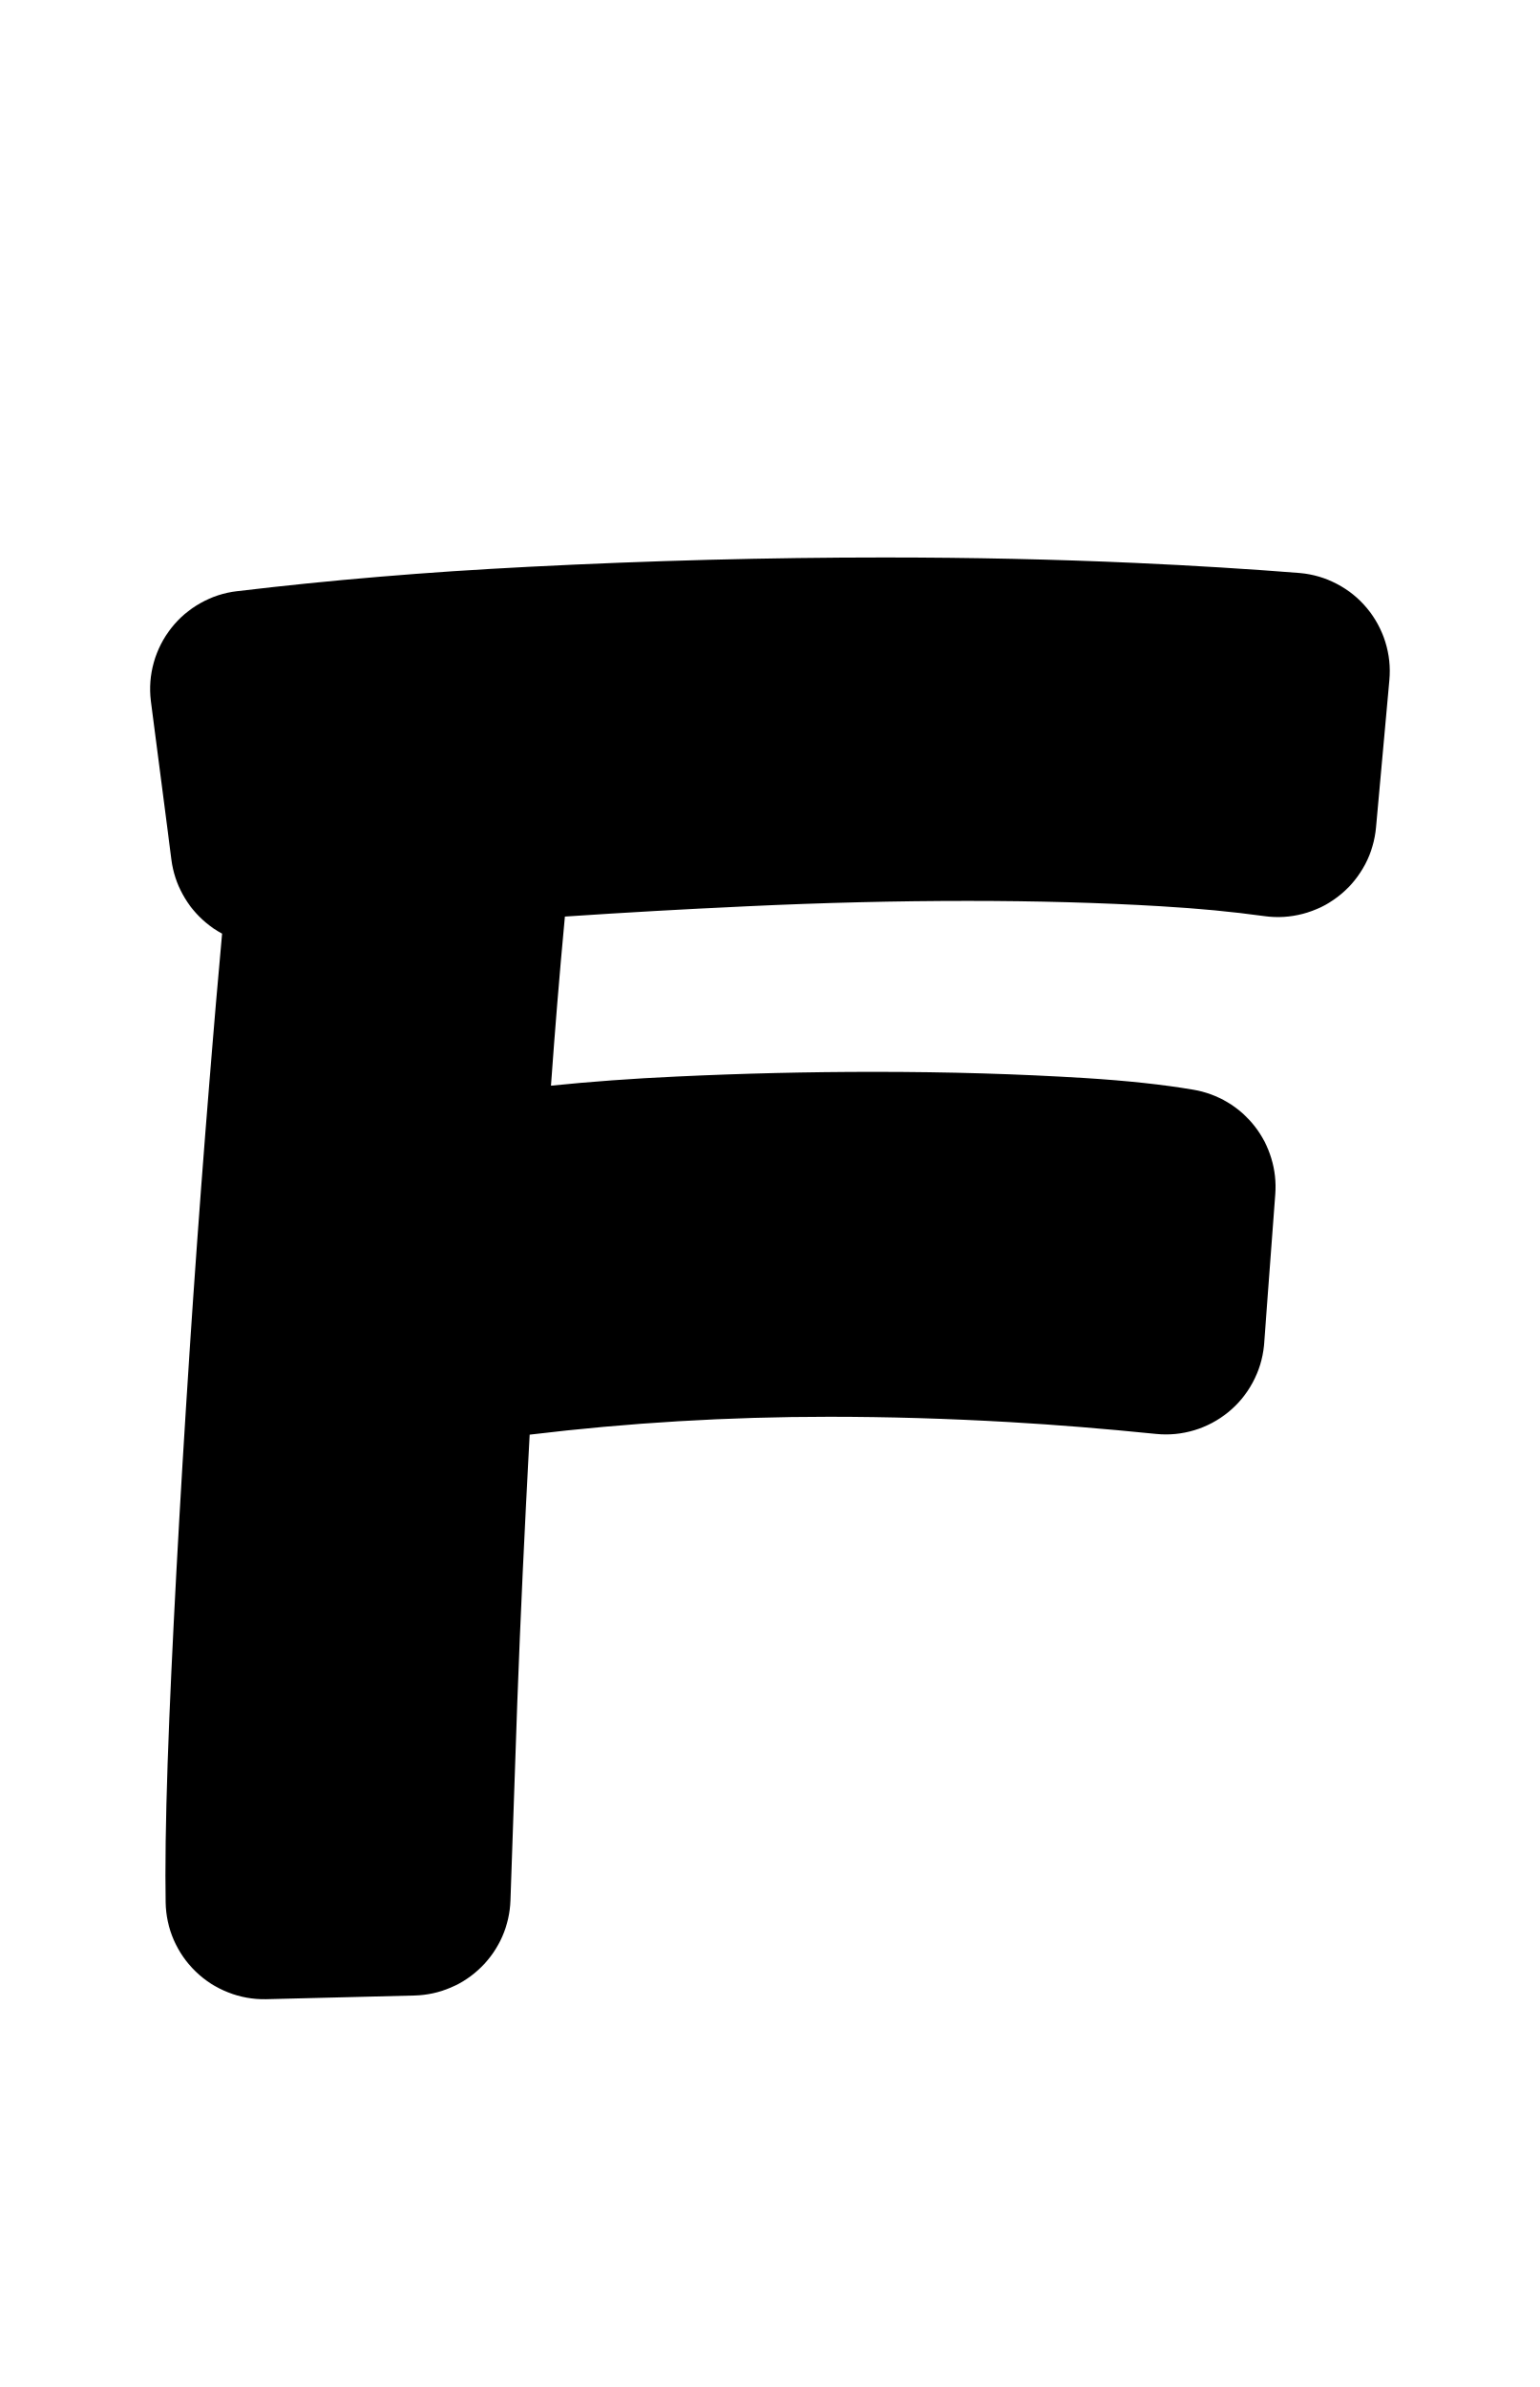
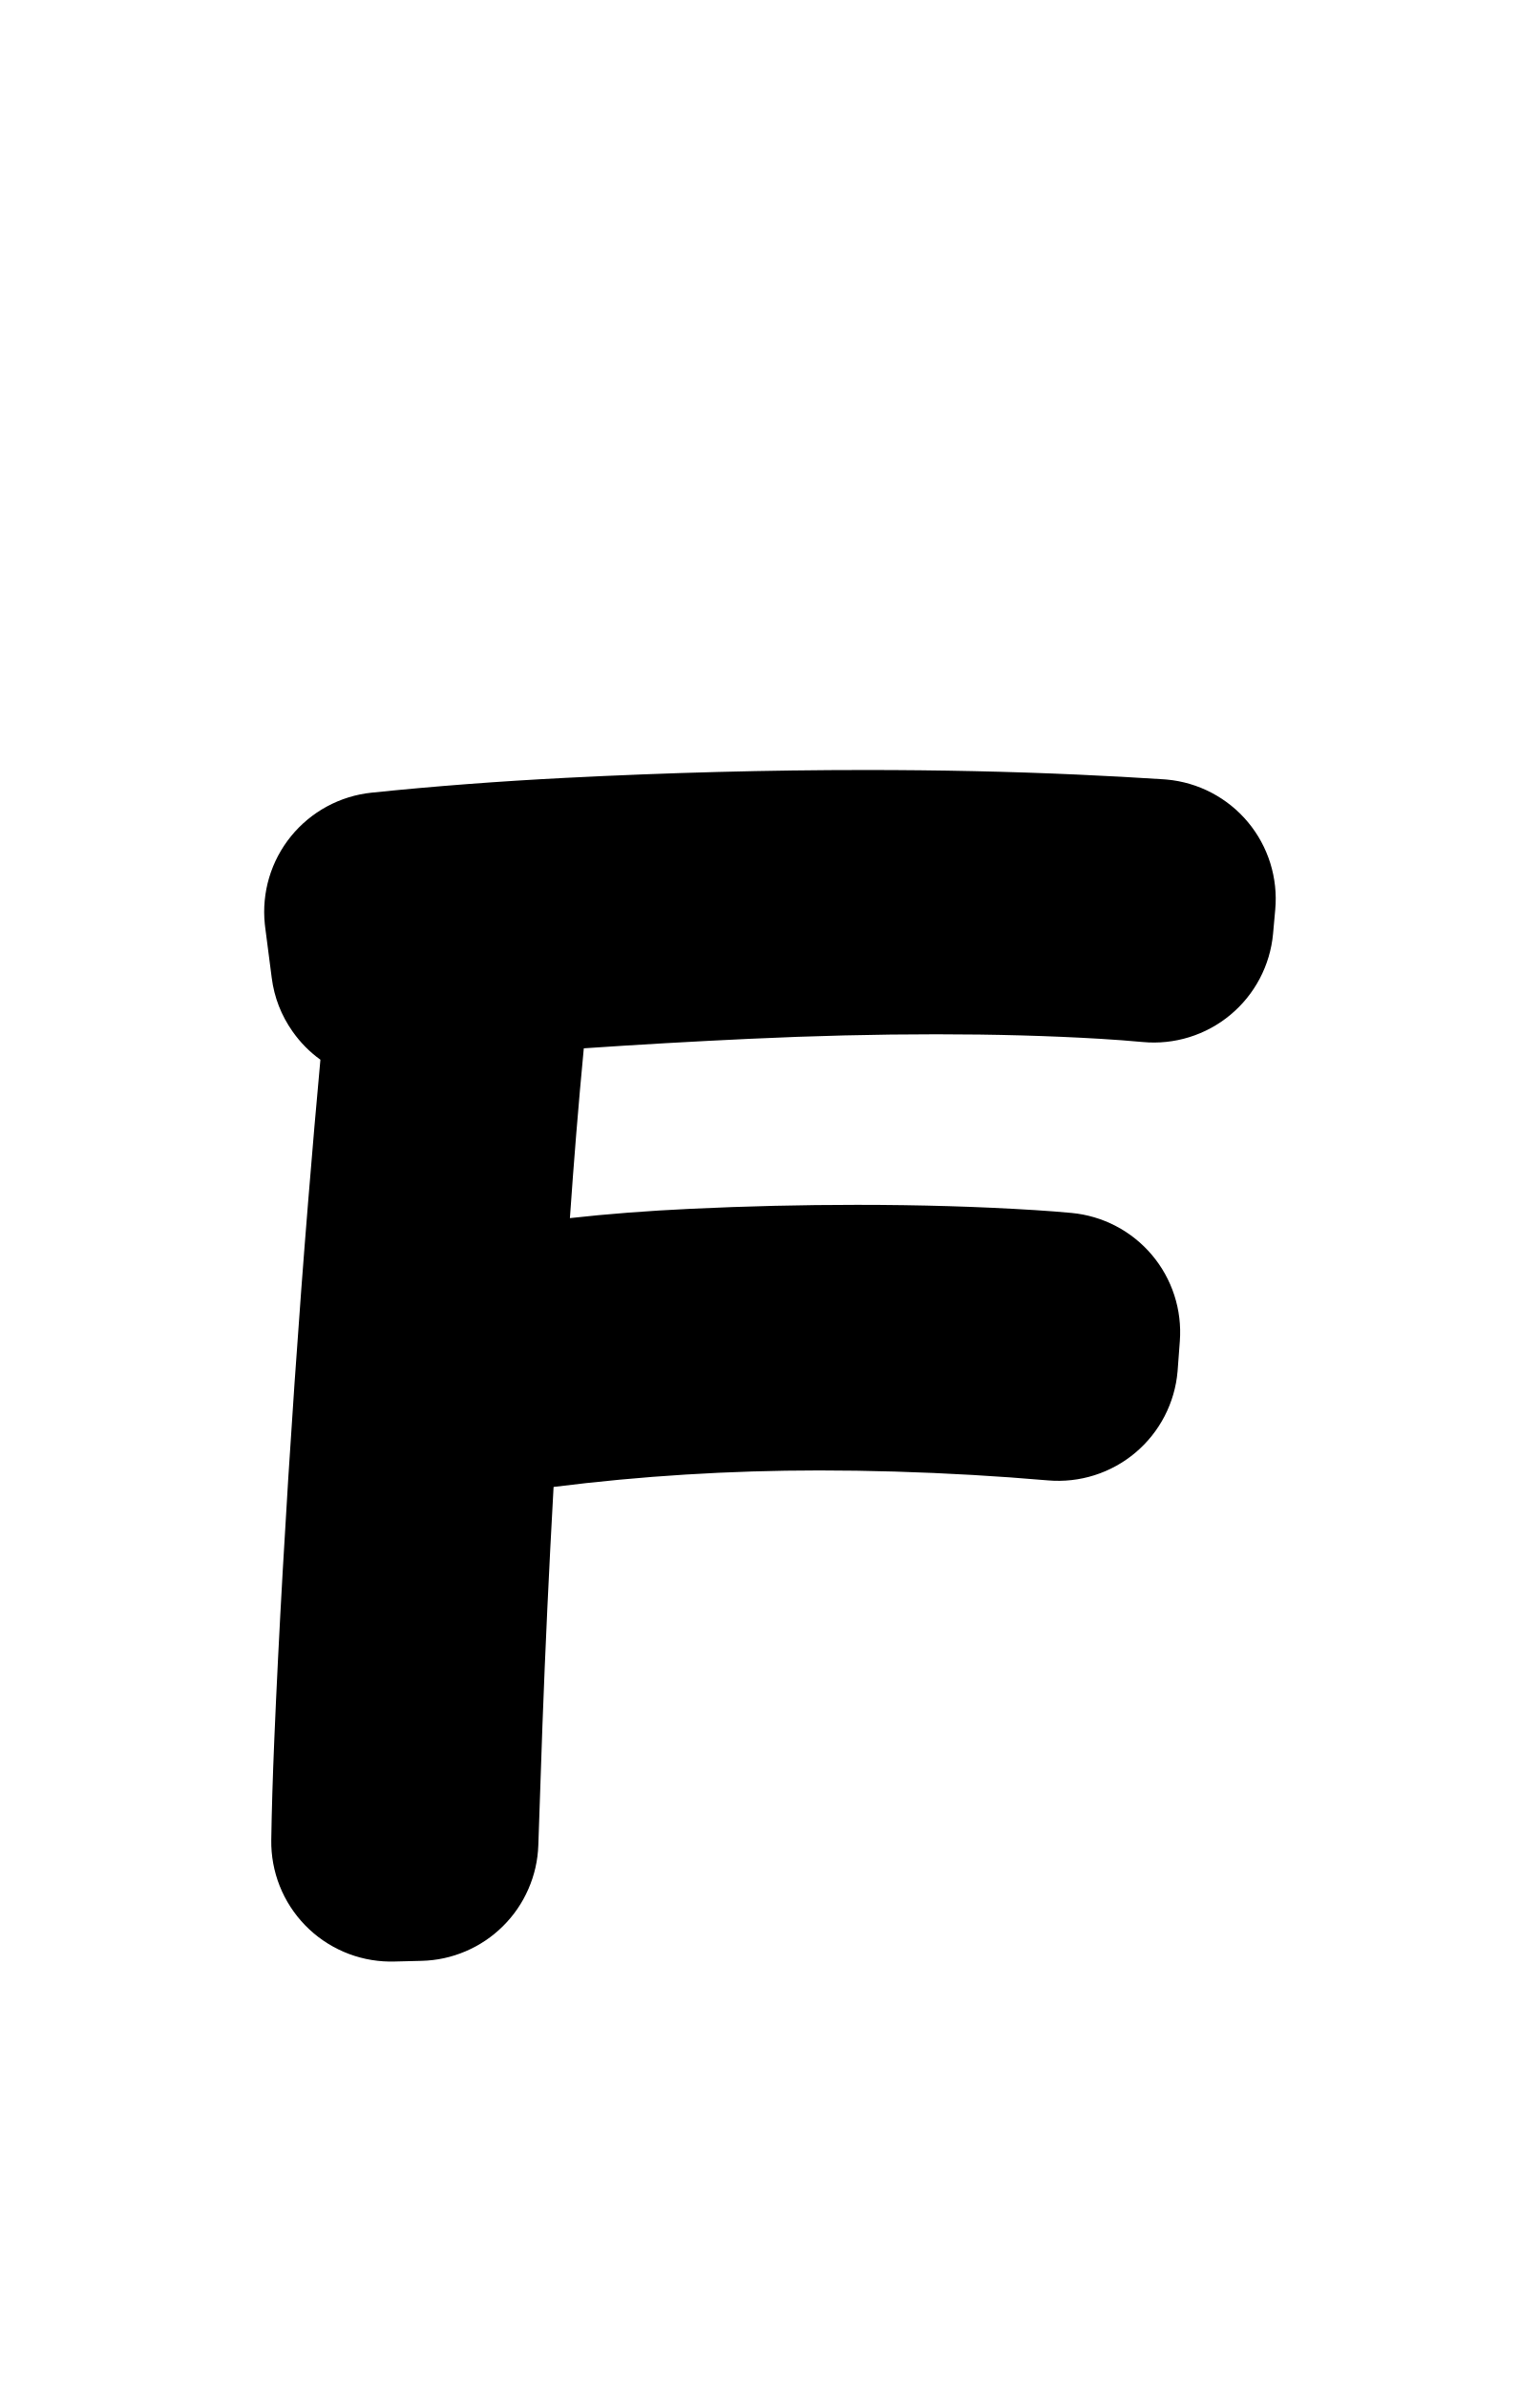
<svg xmlns="http://www.w3.org/2000/svg" viewBox="0 0 1000 1550">
  <g transform="translate(0 1200) scale(1 -1)">
-     <path d="M144.226 593.718Q140.269 550.14 136.015 497.936Q130.5 430.25 125.487 357.564Q120.475 284.881 116.464 214.199Q112.452 143.48 109.943 83.759Q107.416 23.63 107.416 -18.0Q107.416 -27.222 107.559 -35.322Q107.784 -48.051 112.863 -59.724Q117.942 -71.397 127.101 -80.239Q136.261 -89.08 148.106 -93.743Q159.952 -98.406 172.68 -98.181Q172.91 -98.177 173.139 -98.171L269.127 -95.787Q281.362 -95.483 292.621 -90.686Q303.881 -85.889 312.576 -77.276Q321.271 -68.663 326.175 -57.45Q331.079 -46.237 331.499 -34.005L335.901 94.053Q338.969 177.301 343.974 268.422Q440.023 280.0 538.416 280.0Q595.556 280.0 655.698 276.549Q700.662 273.969 750.668 268.901Q763.334 267.617 775.526 271.278Q787.719 274.938 797.583 282.986Q807.446 291.034 813.479 302.245Q819.512 313.455 820.796 326.12Q820.882 326.968 820.945 327.817L828.153 424.525Q829.042 436.441 825.57 447.875Q822.099 459.309 814.736 468.72Q807.372 478.131 797.11 484.251Q786.847 490.371 775.067 492.375Q745.776 497.36 704.802 499.941Q640.36 504.0 567.416 504.0Q503.708 504.0 439.5 500.967Q396.069 498.915 357.808 495.015Q359.723 521.835 361.817 547.566Q364.205 576.902 366.826 604.822Q424.563 608.678 485.324 611.533Q559.121 615.0 628.416 615.0Q695.526 615.0 753.64 611.553Q789.979 609.397 821.103 605.104Q833.714 603.365 846.031 606.584Q858.347 609.803 868.495 617.491Q878.642 625.178 885.075 636.163Q891.508 647.149 893.247 659.76Q893.452 661.248 893.588 662.745L902.229 758.375Q903.374 771.053 899.581 783.205Q895.787 795.357 887.632 805.133Q879.477 814.908 868.202 820.819Q856.927 826.729 844.248 827.875Q843.94 827.903 843.633 827.927Q794.626 831.879 737.27 834.469Q659.092 838.0 574.416 838.0Q461.65 838.0 343.386 831.961Q243.902 826.881 153.906 816.114Q141.266 814.602 130.166 808.367Q119.067 802.133 111.198 792.126Q103.33 782.118 99.89 769.862Q96.45 757.605 97.962 744.965Q97.998 744.659 98.038 744.353L111.316 641.748Q112.864 629.786 118.66 619.208Q124.456 608.63 133.704 600.888Q138.653 596.745 144.226 593.718Z" />
+     <path d="M200.151 420.274Q195.493 363.103 191.259 301.707Q187.025 240.313 183.637 180.608Q180.248 120.881 178.13 70.456Q176.584 33.664 176.161 5.183Q176.047 -2.476 177.43 -10.011Q178.813 -17.546 181.639 -24.666Q184.465 -31.786 188.626 -38.218Q192.787 -44.649 198.123 -50.146Q203.459 -55.643 209.764 -59.992Q216.07 -64.342 223.103 -67.379Q230.136 -70.415 237.626 -72.021Q245.117 -73.626 252.776 -73.74Q254.319 -73.763 255.862 -73.725L273.78 -73.28Q288.649 -72.91 302.333 -67.081Q316.016 -61.251 326.583 -50.784Q337.15 -40.317 343.11 -26.69Q349.069 -13.063 349.58 1.802L352.259 79.733Q354.977 153.492 359.485 234.453Q444.621 245.169 531.919 245.169Q580.468 245.169 631.554 242.238Q655.239 240.879 680.569 238.707Q688.201 238.053 695.815 238.9Q703.428 239.747 710.73 242.064Q718.032 244.38 724.741 248.076Q731.451 251.772 737.311 256.707Q743.17 261.641 747.955 267.624Q752.739 273.606 756.265 280.407Q759.79 287.208 761.921 294.566Q764.052 301.924 764.706 309.557Q764.743 309.987 764.775 310.419L766.172 329.155Q766.734 336.701 765.831 344.214Q764.929 351.727 762.595 358.925Q760.261 366.123 756.583 372.737Q752.906 379.35 748.023 385.13Q743.139 390.91 737.233 395.641Q731.327 400.372 724.62 403.875Q717.913 407.379 710.656 409.524Q703.4 411.669 695.866 412.375Q684.697 413.421 672.052 414.218Q617.838 417.633 556.436 417.633Q502.776 417.633 448.694 415.078Q406.462 413.083 370.089 409.012Q372.028 436.992 374.194 463.604Q376.524 492.233 379.117 519.274Q431.404 522.846 486.638 525.441Q549.224 528.382 608.006 528.382Q664.993 528.382 714.372 525.452Q728.69 524.603 742.088 523.362Q749.716 522.655 757.335 523.45Q764.954 524.245 772.271 526.511Q779.589 528.777 786.324 532.427Q793.059 536.078 798.952 540.972Q804.845 545.866 809.671 551.815Q814.496 557.765 818.068 564.542Q821.64 571.318 823.821 578.662Q826.002 586.005 826.709 593.633L826.723 593.792L828.128 609.34Q828.818 616.969 828.005 624.586Q827.193 632.203 824.91 639.516Q822.628 646.828 818.962 653.555Q815.297 660.281 810.39 666.164Q805.482 672.046 799.522 676.858Q793.561 681.669 786.776 685.226Q779.992 688.783 772.643 690.947Q765.295 693.112 757.666 693.801Q756.704 693.888 755.737 693.951Q729.002 695.698 699.65 697.024Q633.75 700.0 562.354 700.0Q467.236 700.0 367.47 694.906Q301.945 691.56 241.33 685.288Q233.71 684.5 226.39 682.24Q219.071 679.98 212.333 676.336Q205.595 672.692 199.697 667.803Q193.8 662.914 188.969 656.969Q184.138 651.023 180.56 644.25Q176.983 637.476 174.795 630.135Q172.607 622.793 171.894 615.166Q171.181 607.539 171.969 599.919Q172.072 598.929 172.199 597.941L176.465 564.983Q178.932 545.915 190 530.192Q197.606 519.39 208.067 511.876Q204.274 470.876 200.151 420.274Z" />
  </g>
</svg>
